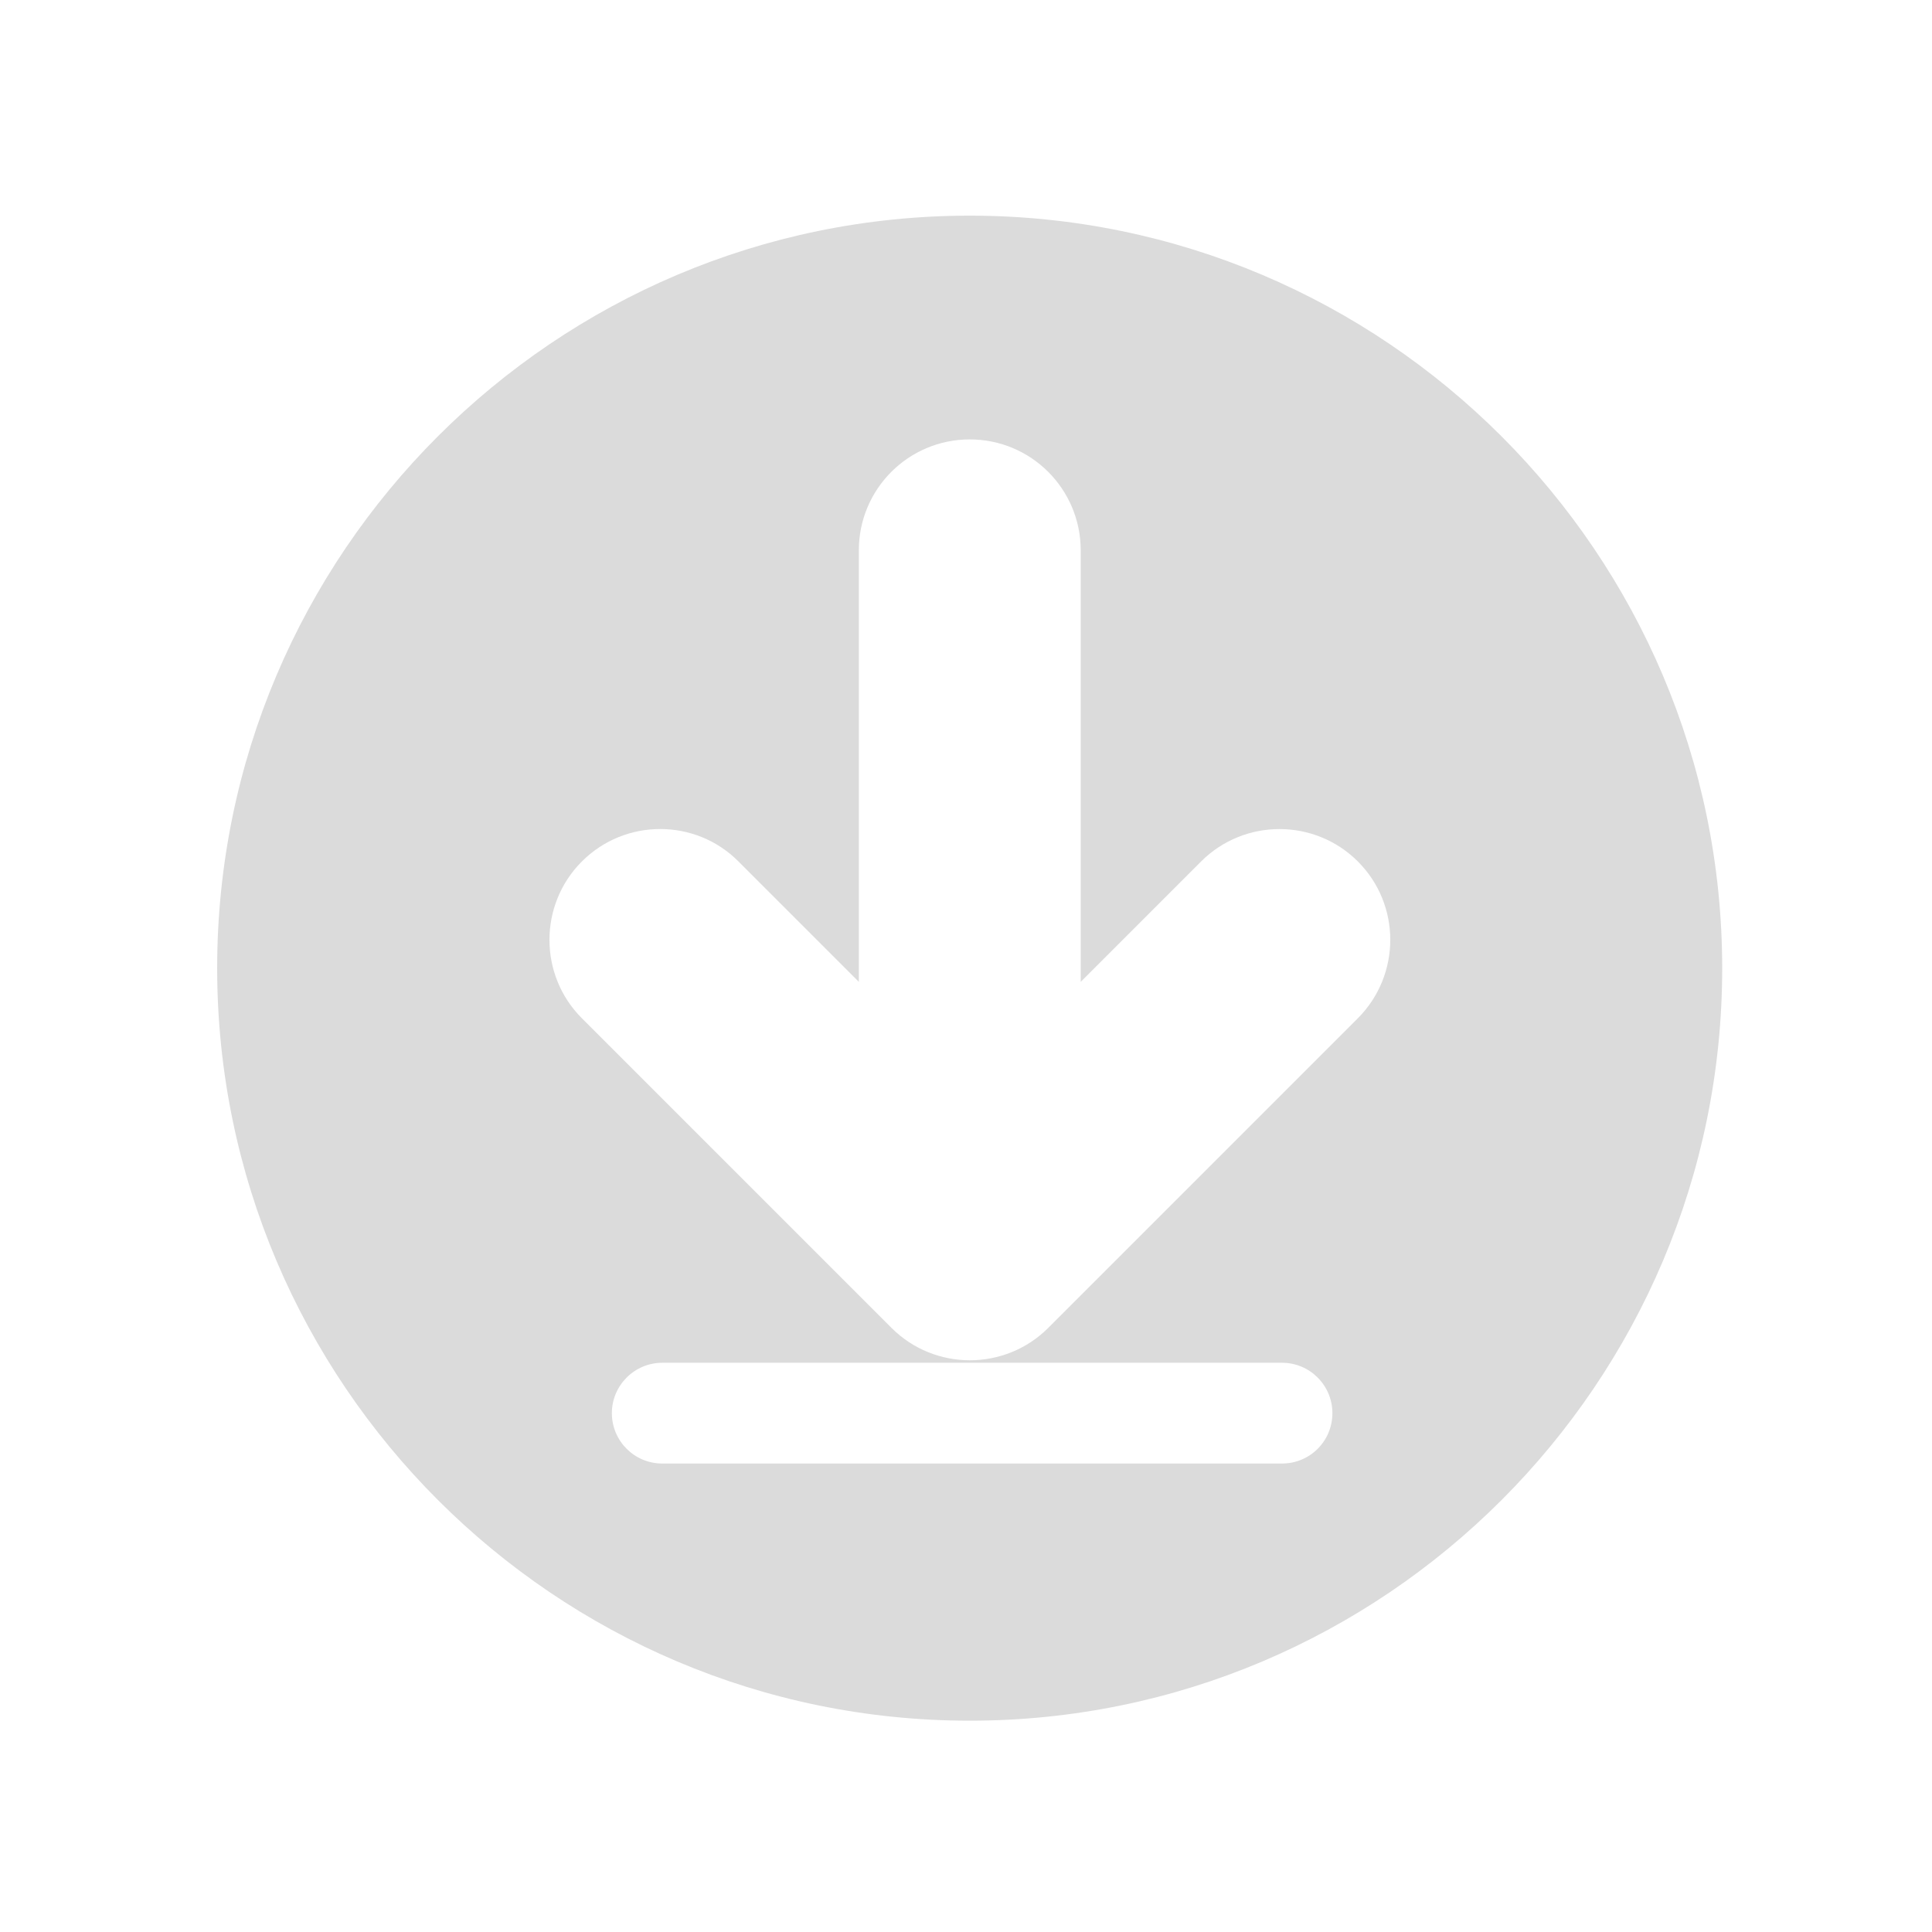
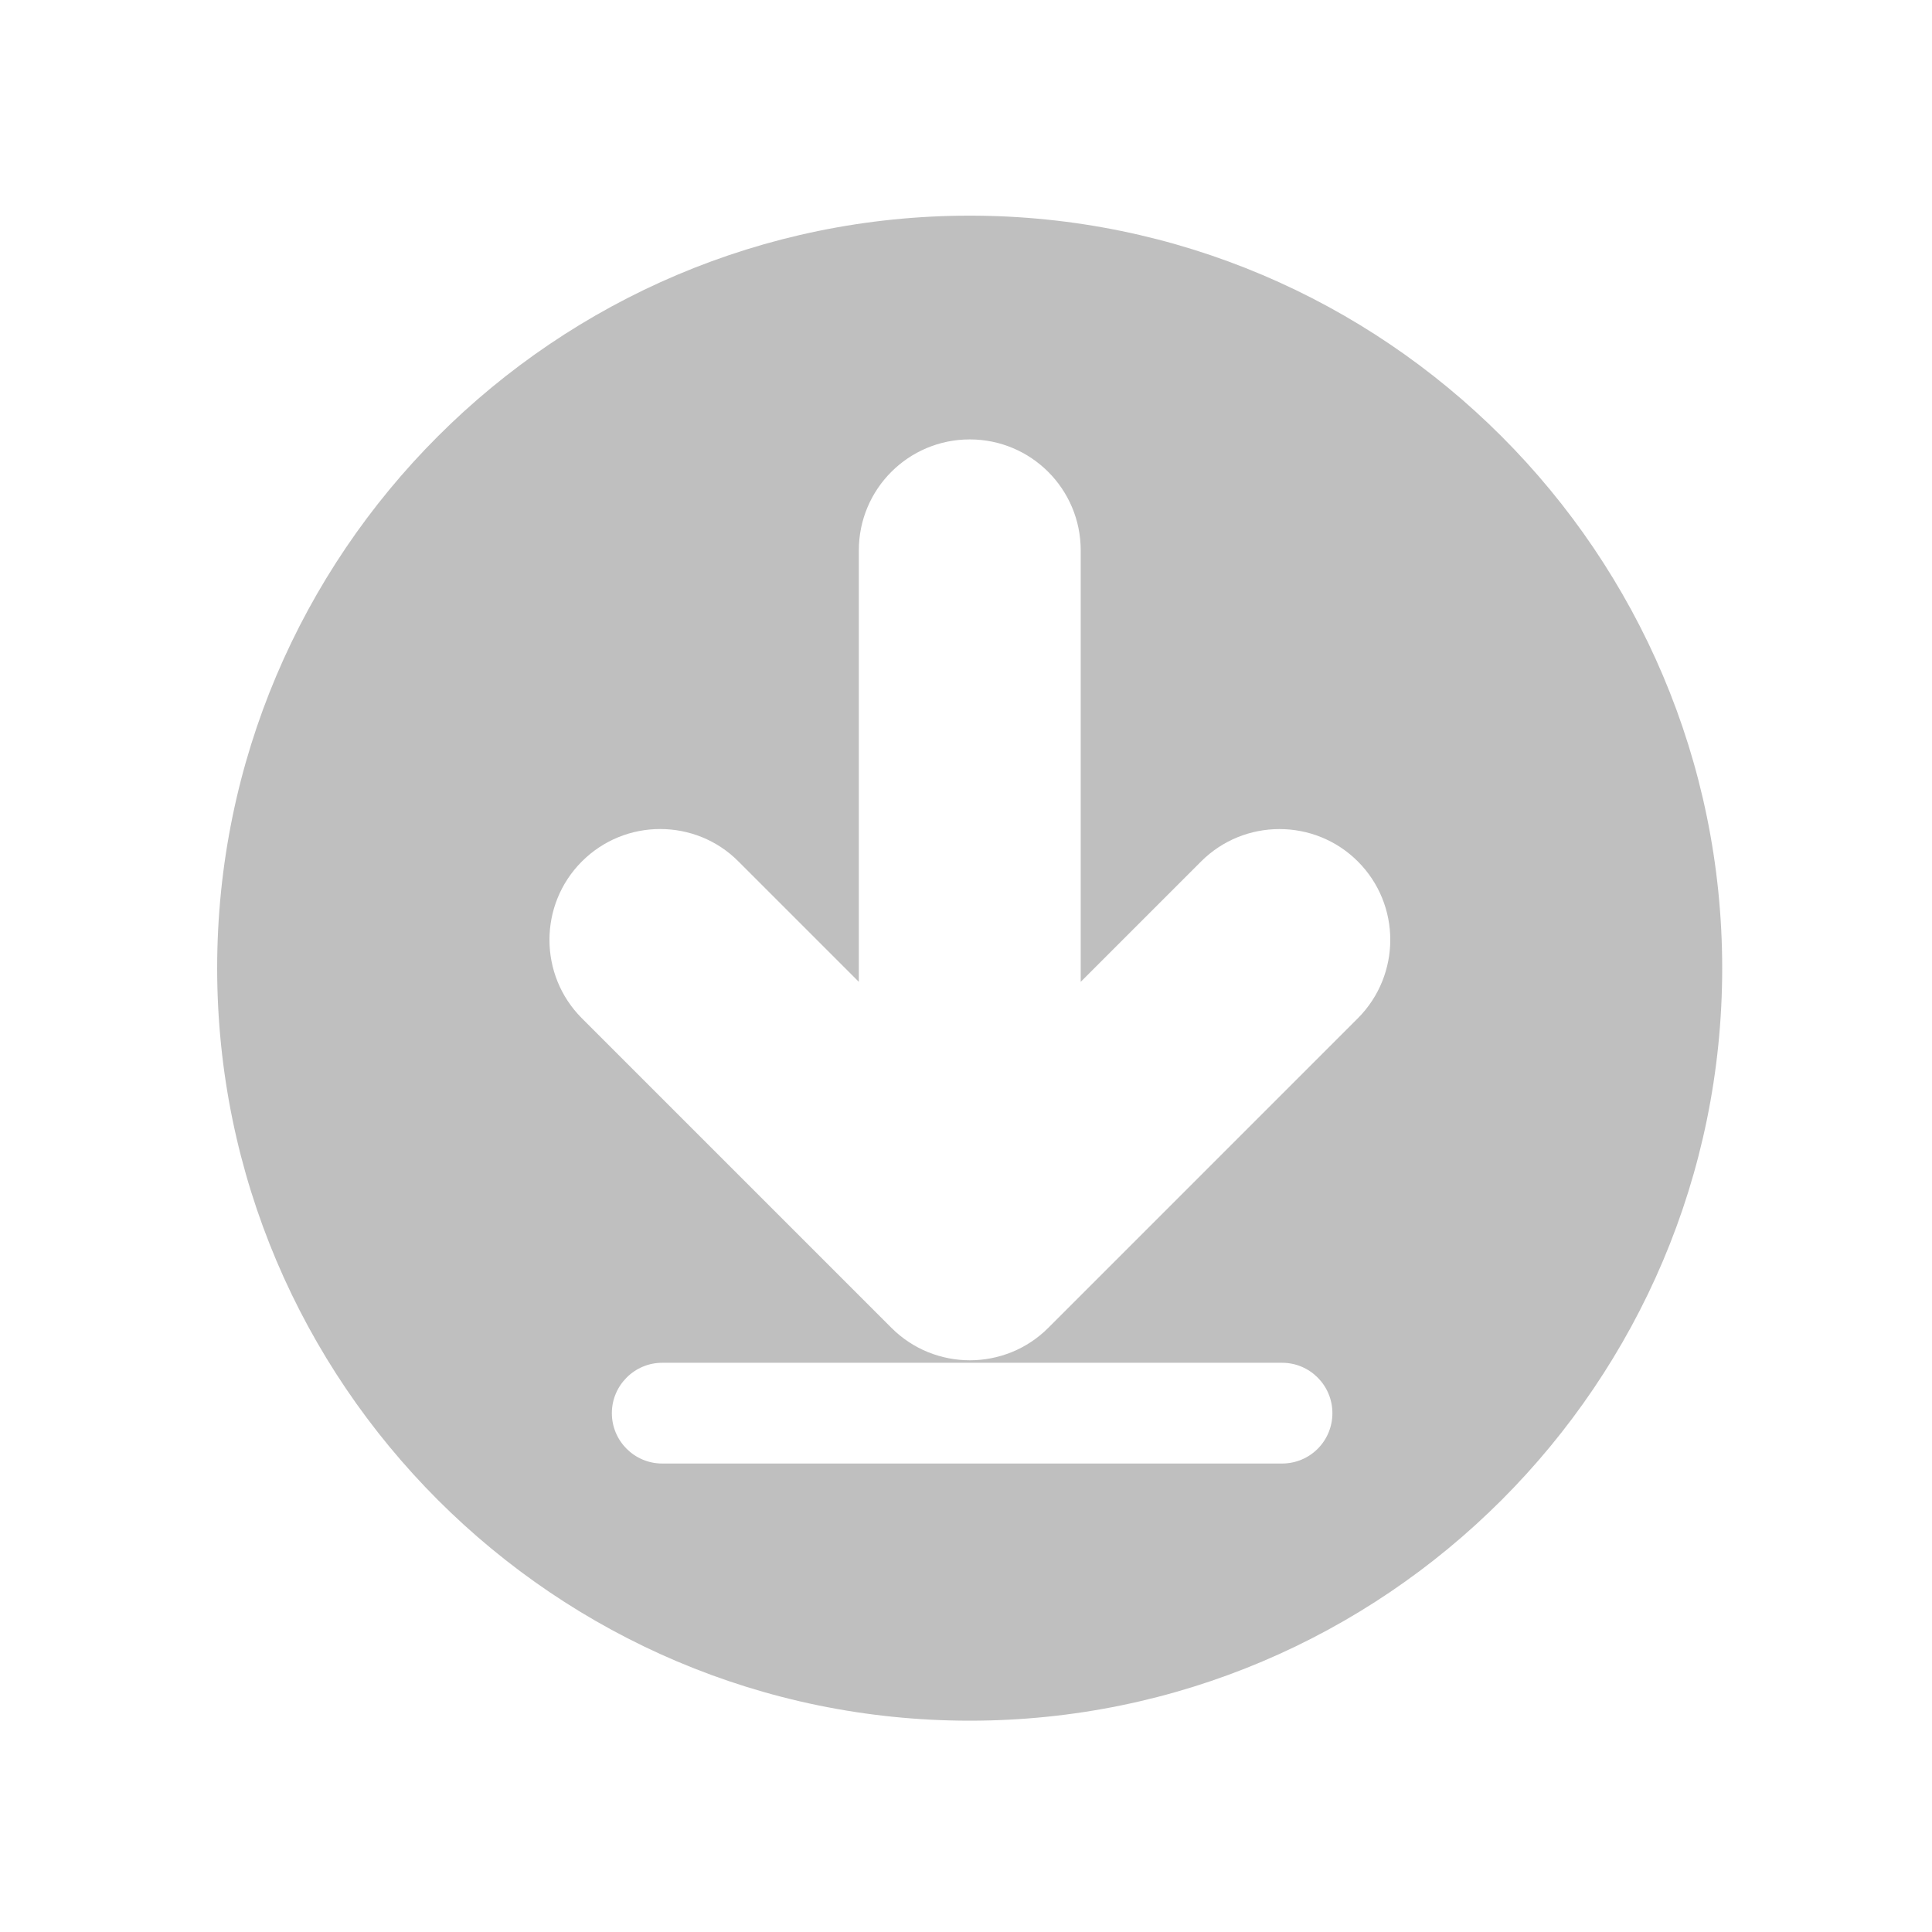
- <svg xmlns="http://www.w3.org/2000/svg" t="1731977787649" class="icon" viewBox="0 0 1024 1024" version="1.1" p-id="3848" width="32" height="32">
-   <path d="M514 114.3c-219.9 0-398.9 178.9-398.9 398.9 0.1 219.9 179 398.8 398.9 398.8 219.9 0 398.8-178.9 398.8-398.8S733.9 114.3 514 114.3z m165.5 661.4H351c-14.8 0-26.7-12-26.7-26.7s12-26.7 26.7-26.7h328.5c14.8 0 26.7 12 26.7 26.7 0 14.8-11.9 26.7-26.7 26.7z m40.2-236L555.6 703.8c-22.9 22.9-60.2 22.9-83.1 0L308.4 539.7c-22.9-22.9-22.9-60.2 0-83.1 11.5-11.5 26.5-17.2 41.5-17.2s30.1 5.7 41.5 17.2l63.8 63.8V291.7c0-32.5 26.3-58.8 58.8-58.8s58.8 26.3 58.8 58.8v228.7l63.8-63.8c22.9-22.9 60.2-22.9 83.1 0 22.9 22.9 22.9 60.1 0 83.1z" fill="#dbdbdb" p-id="3849" />
+ <svg xmlns="http://www.w3.org/2000/svg" t="1754391937525" class="icon" viewBox="0 0 1024 1024" version="1.1" p-id="8927" width="32" height="32">
+   <path d="M514 114.3c-219.9 0-398.9 178.9-398.9 398.9 0.1 219.9 179 398.8 398.9 398.8 219.9 0 398.8-178.9 398.8-398.8S733.9 114.3 514 114.3z m165.5 661.4H351c-14.8 0-26.7-12-26.7-26.7s12-26.7 26.7-26.7h328.5c14.8 0 26.7 12 26.7 26.7 0 14.8-11.9 26.7-26.7 26.7z m40.2-236L555.6 703.8c-22.9 22.9-60.2 22.9-83.1 0L308.4 539.7c-22.9-22.9-22.9-60.2 0-83.1 11.5-11.5 26.5-17.2 41.5-17.2s30.1 5.7 41.5 17.2l63.8 63.8V291.7c0-32.5 26.3-58.8 58.8-58.8s58.8 26.3 58.8 58.8v228.7l63.8-63.8c22.9-22.9 60.2-22.9 83.1 0 22.9 22.9 22.9 60.1 0 83.1z" p-id="8928" fill="#BFBFBF" />
</svg>
